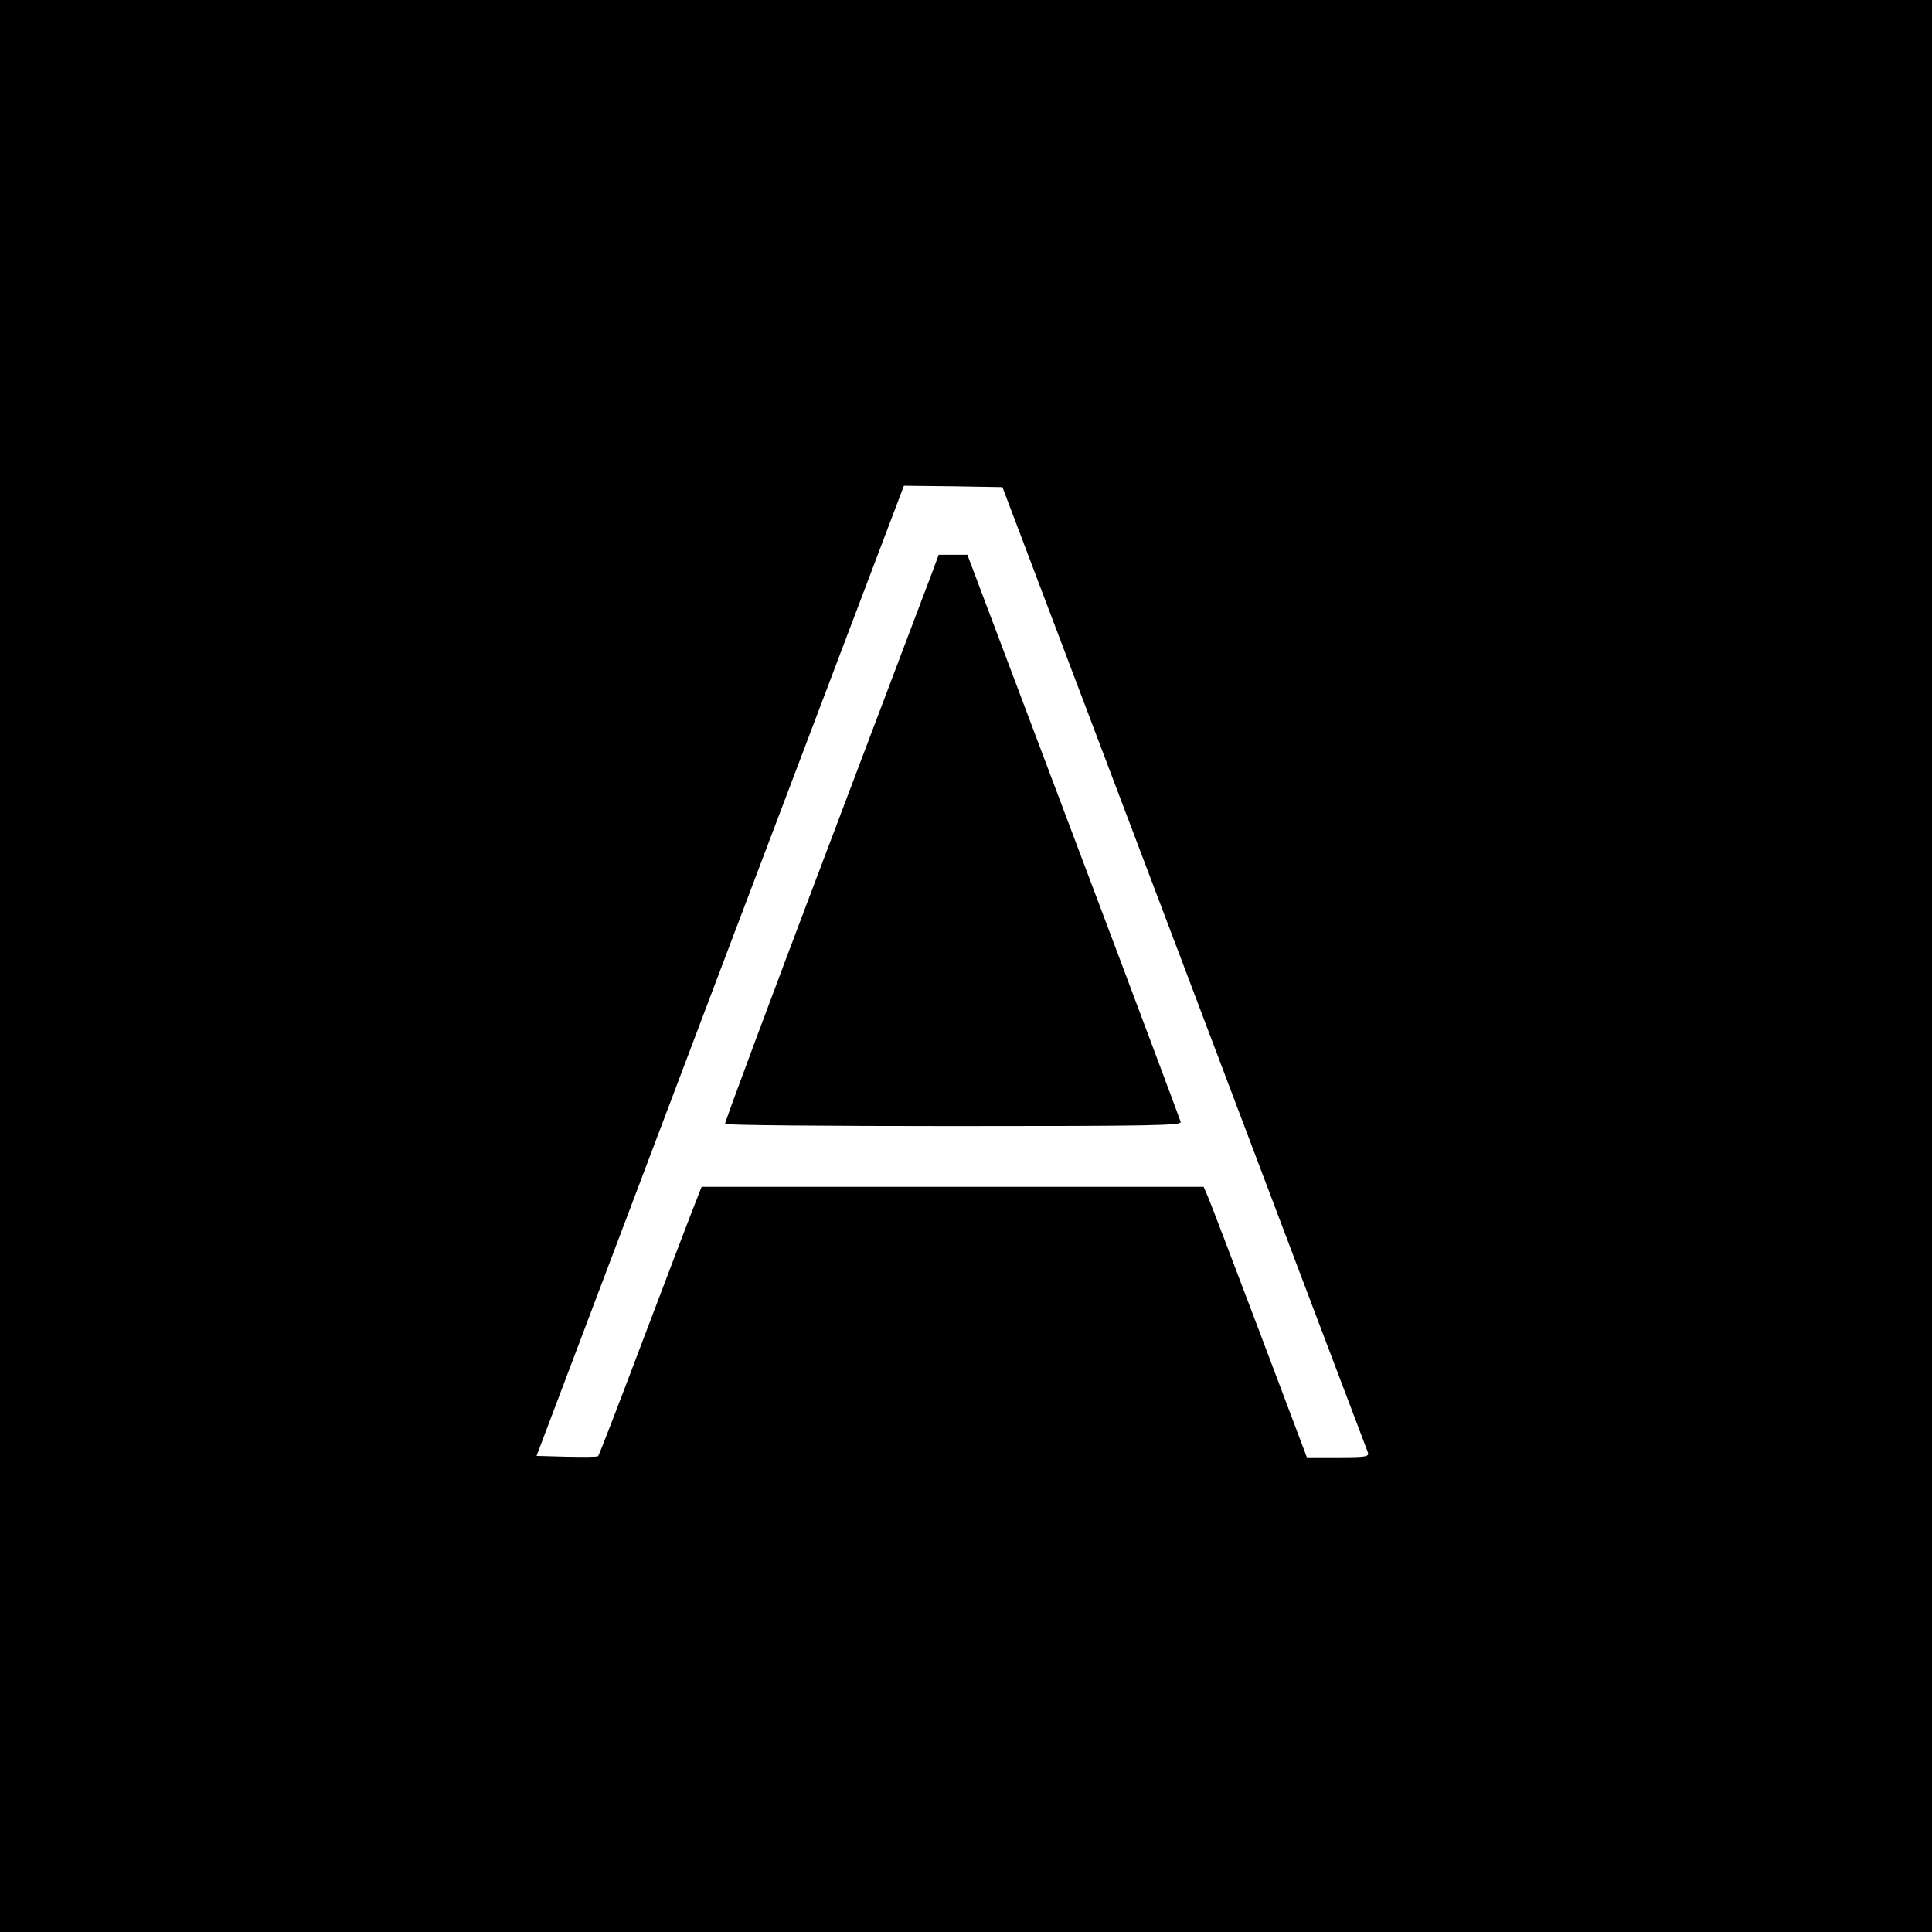
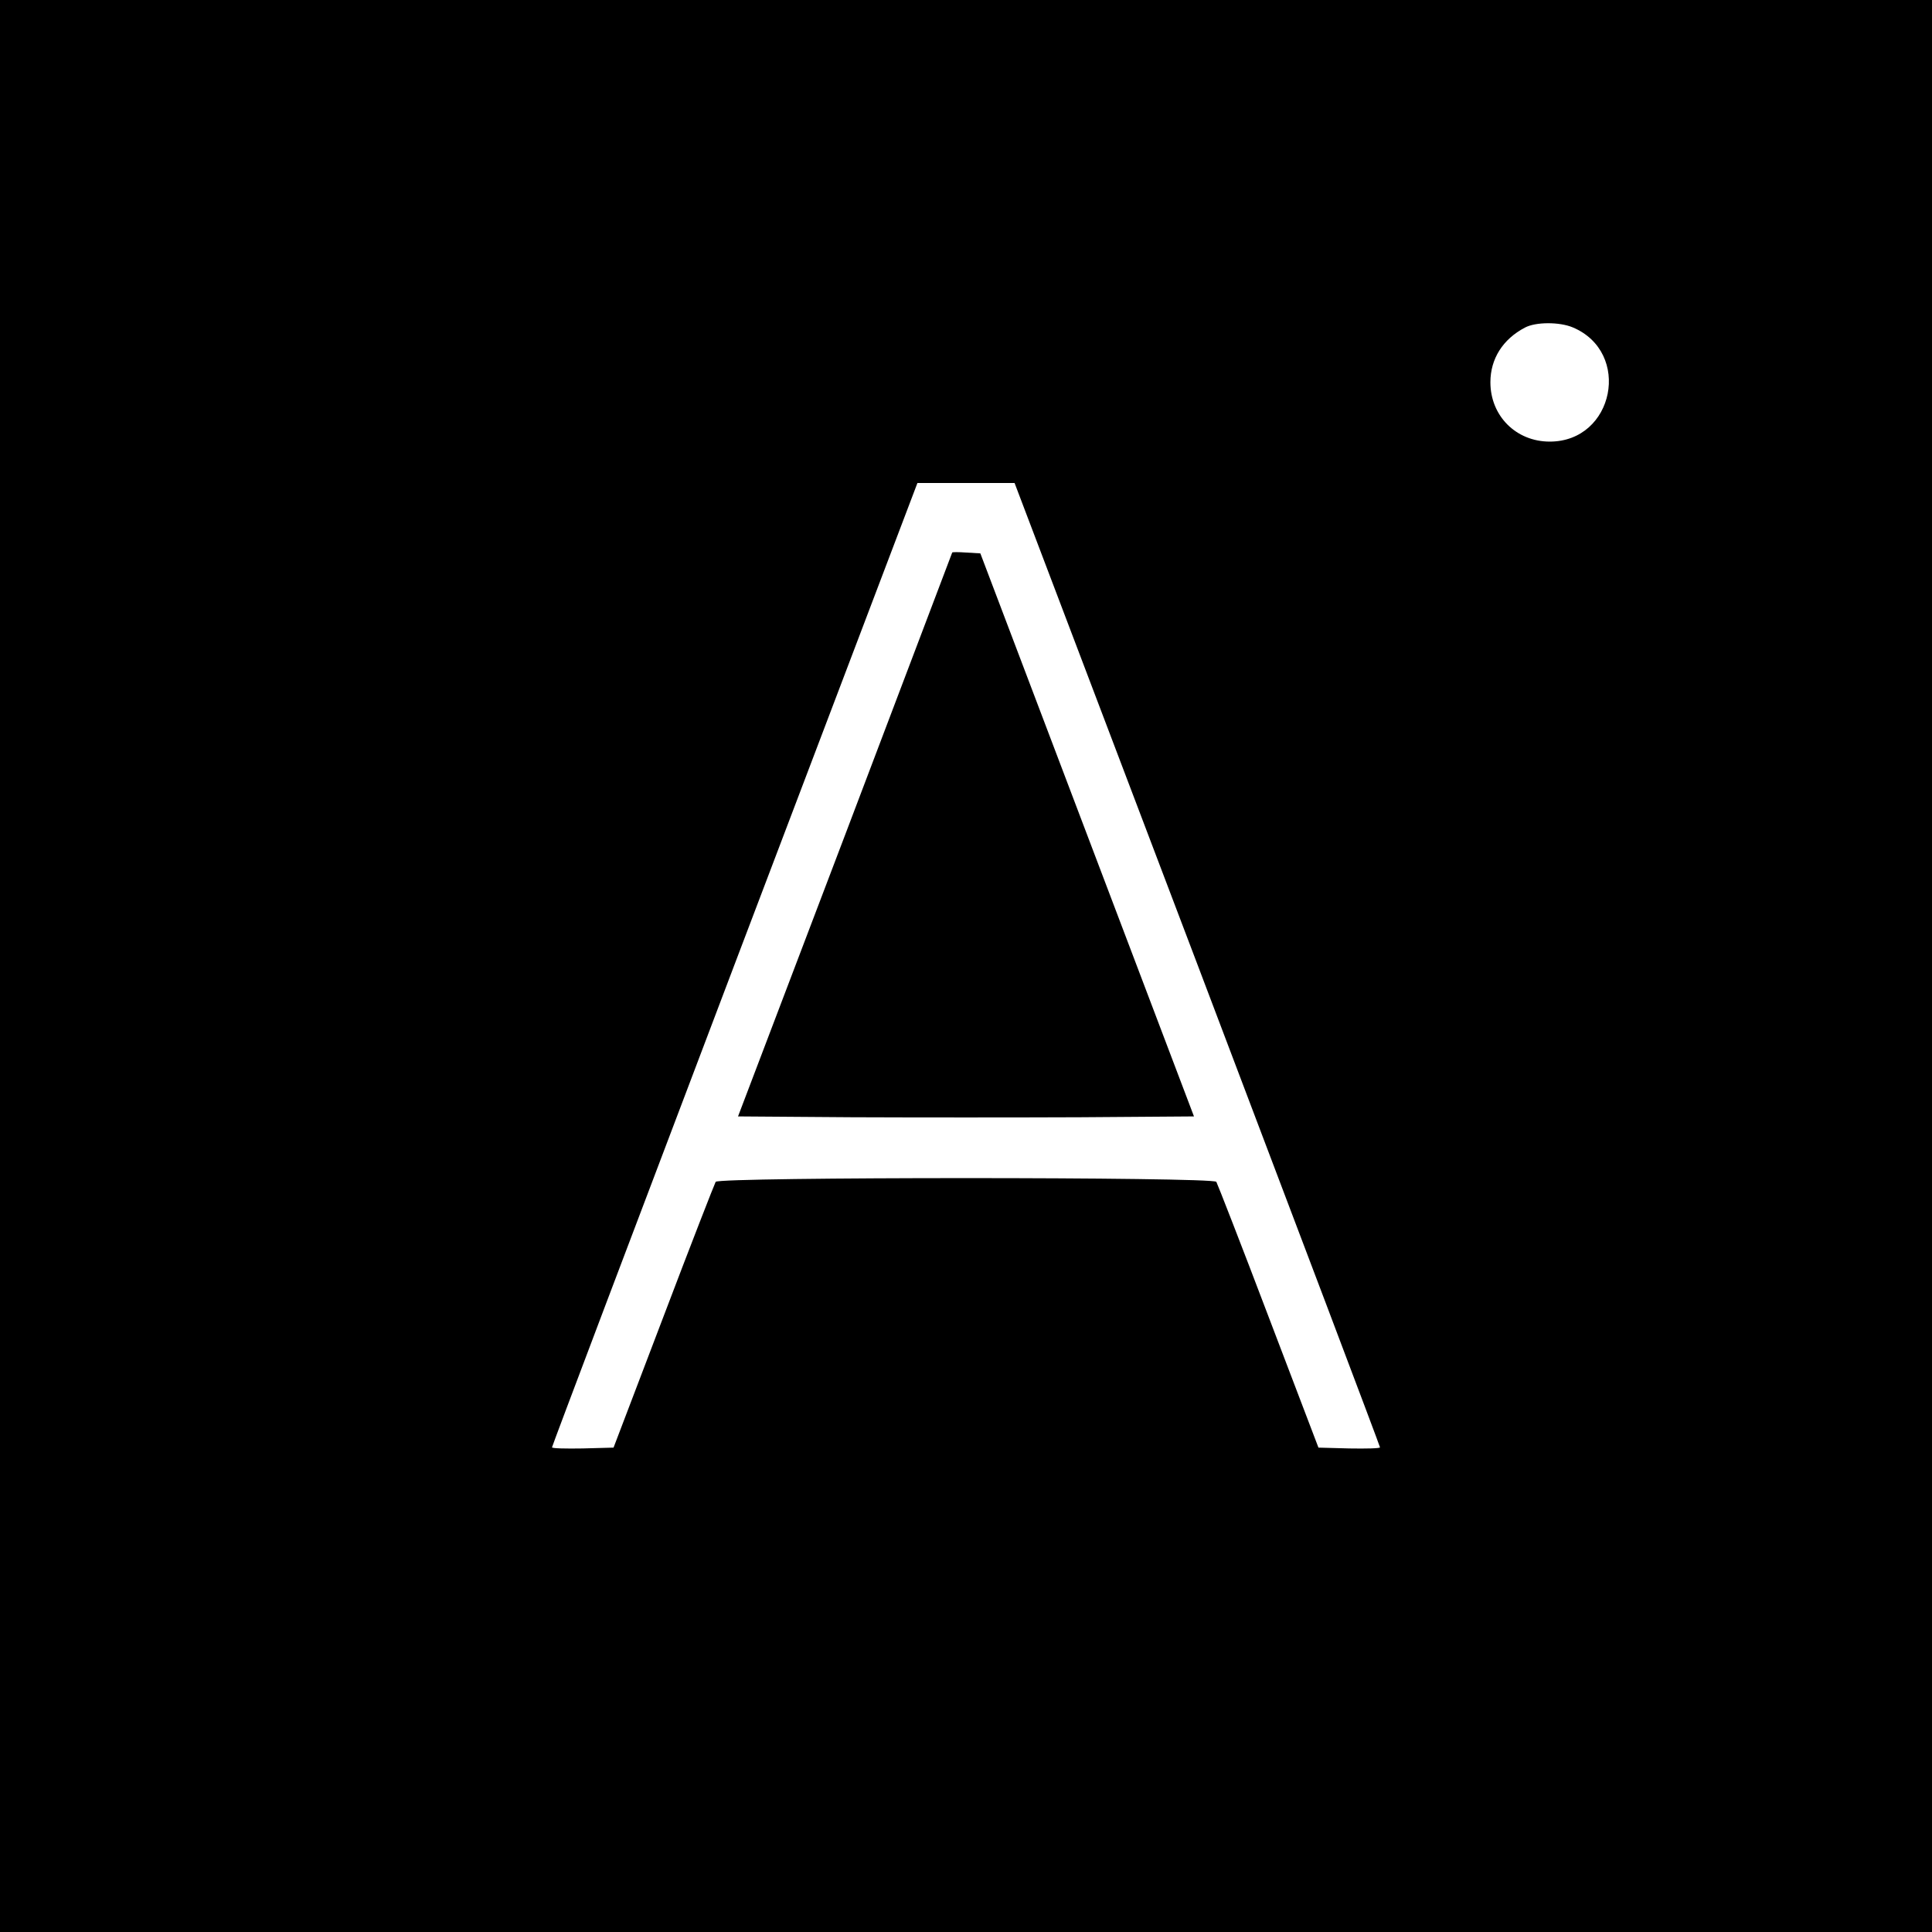
<svg xmlns="http://www.w3.org/2000/svg" version="1.0" width="700pt" height="700pt" viewBox="0 0 700 700" preserveAspectRatio="xMidYMid meet">
  <g transform="translate(0,700) scale(0.1,-0.1)" fill="#000000" stroke="none">
-     <path d="M0 3500 l0 -3500 3500 0 3500 0 0 3500 0 3500 -3500 0 -3500 0 0 -3500z m4291 -5 c362 -957 661 -1748 665 -1757 5 -16 -5 -18 -108 -18 l-113 0 -169 448 c-93 246 -177 466 -187 490 l-18 42 -910 0 -909 0 -36 -92 c-20 -51 -103 -270 -185 -486 -82 -217 -151 -396 -154 -398 -2 -3 -54 -3 -114 -2 l-109 3 665 1758 666 1757 178 -2 179 -3 659 -1740z" />
-     <path d="M3380 4933 c-12 -32 -187 -494 -389 -1028 -202 -533 -366 -973 -364 -977 2 -5 375 -8 829 -8 716 0 825 2 822 15 -2 7 -176 473 -388 1034 l-385 1021 -52 0 -52 0 -21 -57z" />
+     <path d="M0 3500 l0 -3500 3500 0 3500 0 0 3500 0 3500 -3500 0 -3500 0 0 -3500z m5698 2314 c215 -90 151 -414 -83 -414 -122 0 -215 93 -215 215 0 85 45 156 125 198 39 21 125 21 173 1z m-1360 -2307 c364 -959 662 -1747 662 -1751 0 -4 -50 -5 -111 -4 l-112 3 -181 475 c-99 261 -185 481 -189 488 -12 18 -1802 18 -1814 0 -4 -7 -90 -227 -189 -488 l-181 -475 -112 -3 c-61 -1 -111 0 -111 4 0 4 298 792 662 1751 l662 1743 176 0 176 0 662 -1743z" />
+     <path d="M3450 4998 c-1 -2 -175 -462 -388 -1023 l-388 -1020 413 -3 c227 -1 599 -1 826 0 l413 3 -387 1020 -387 1020 -51 3 c-28 2 -51 2 -51 0z" />
  </g>
</svg>
